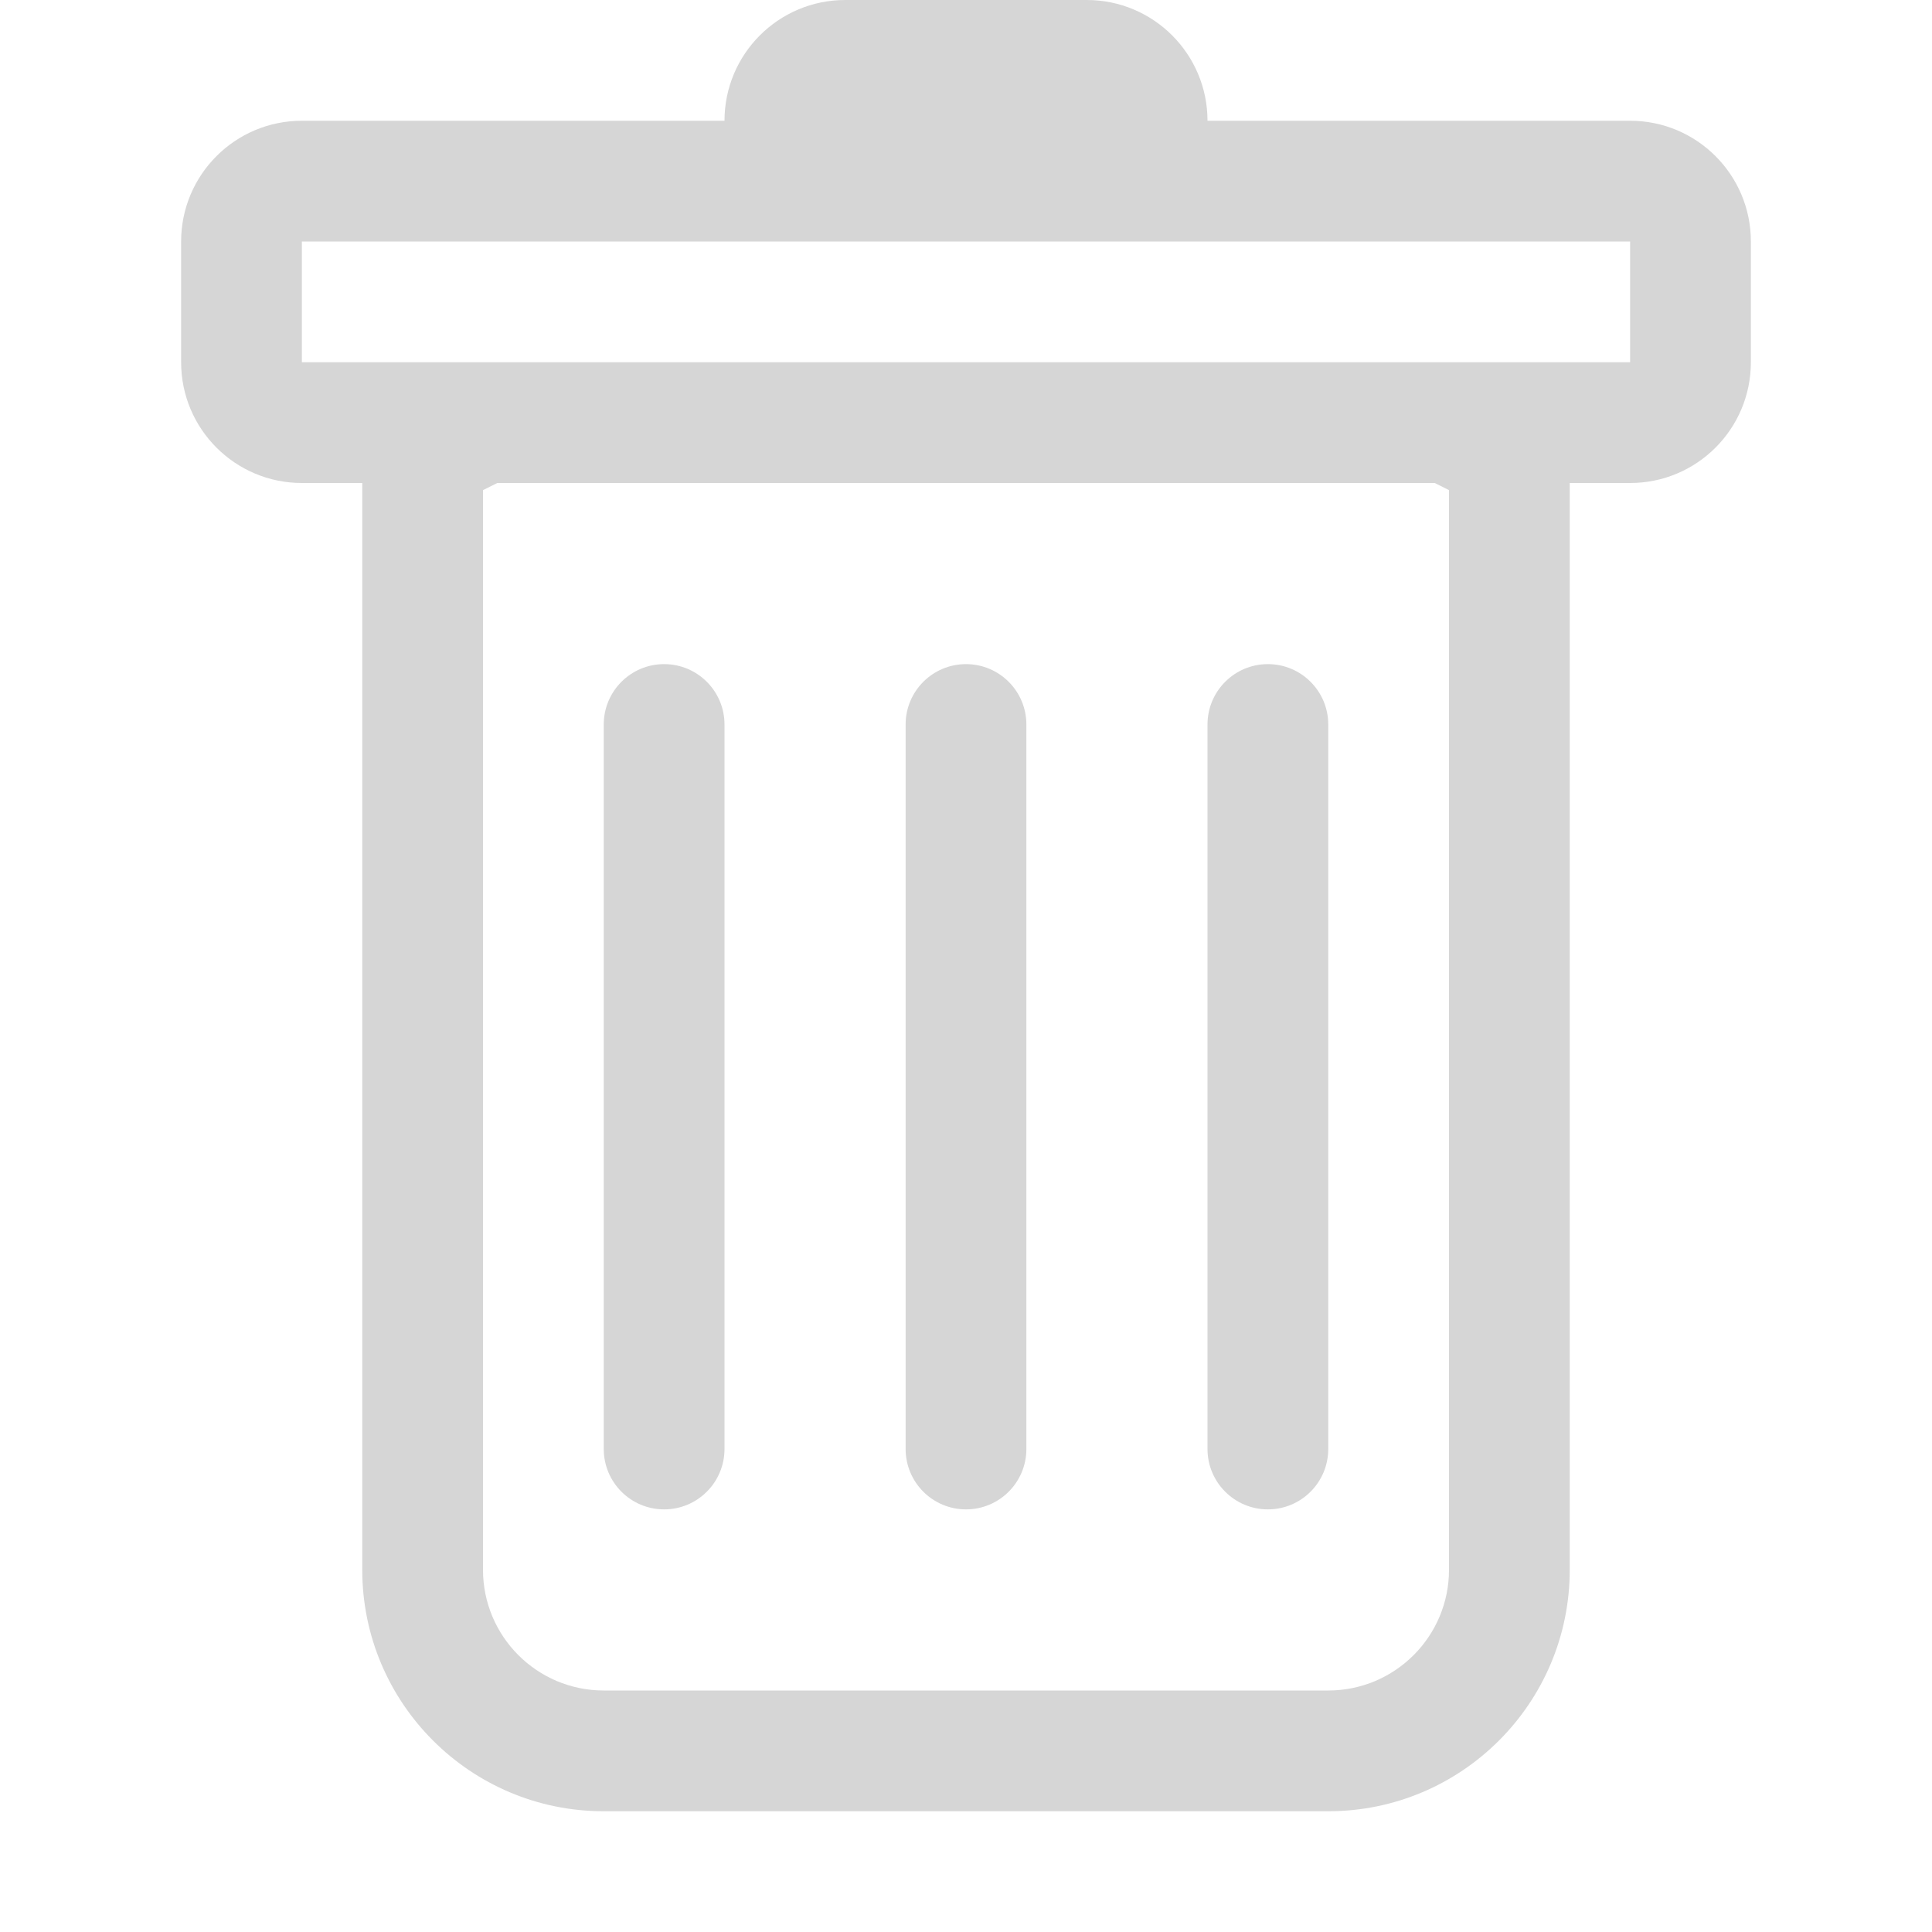
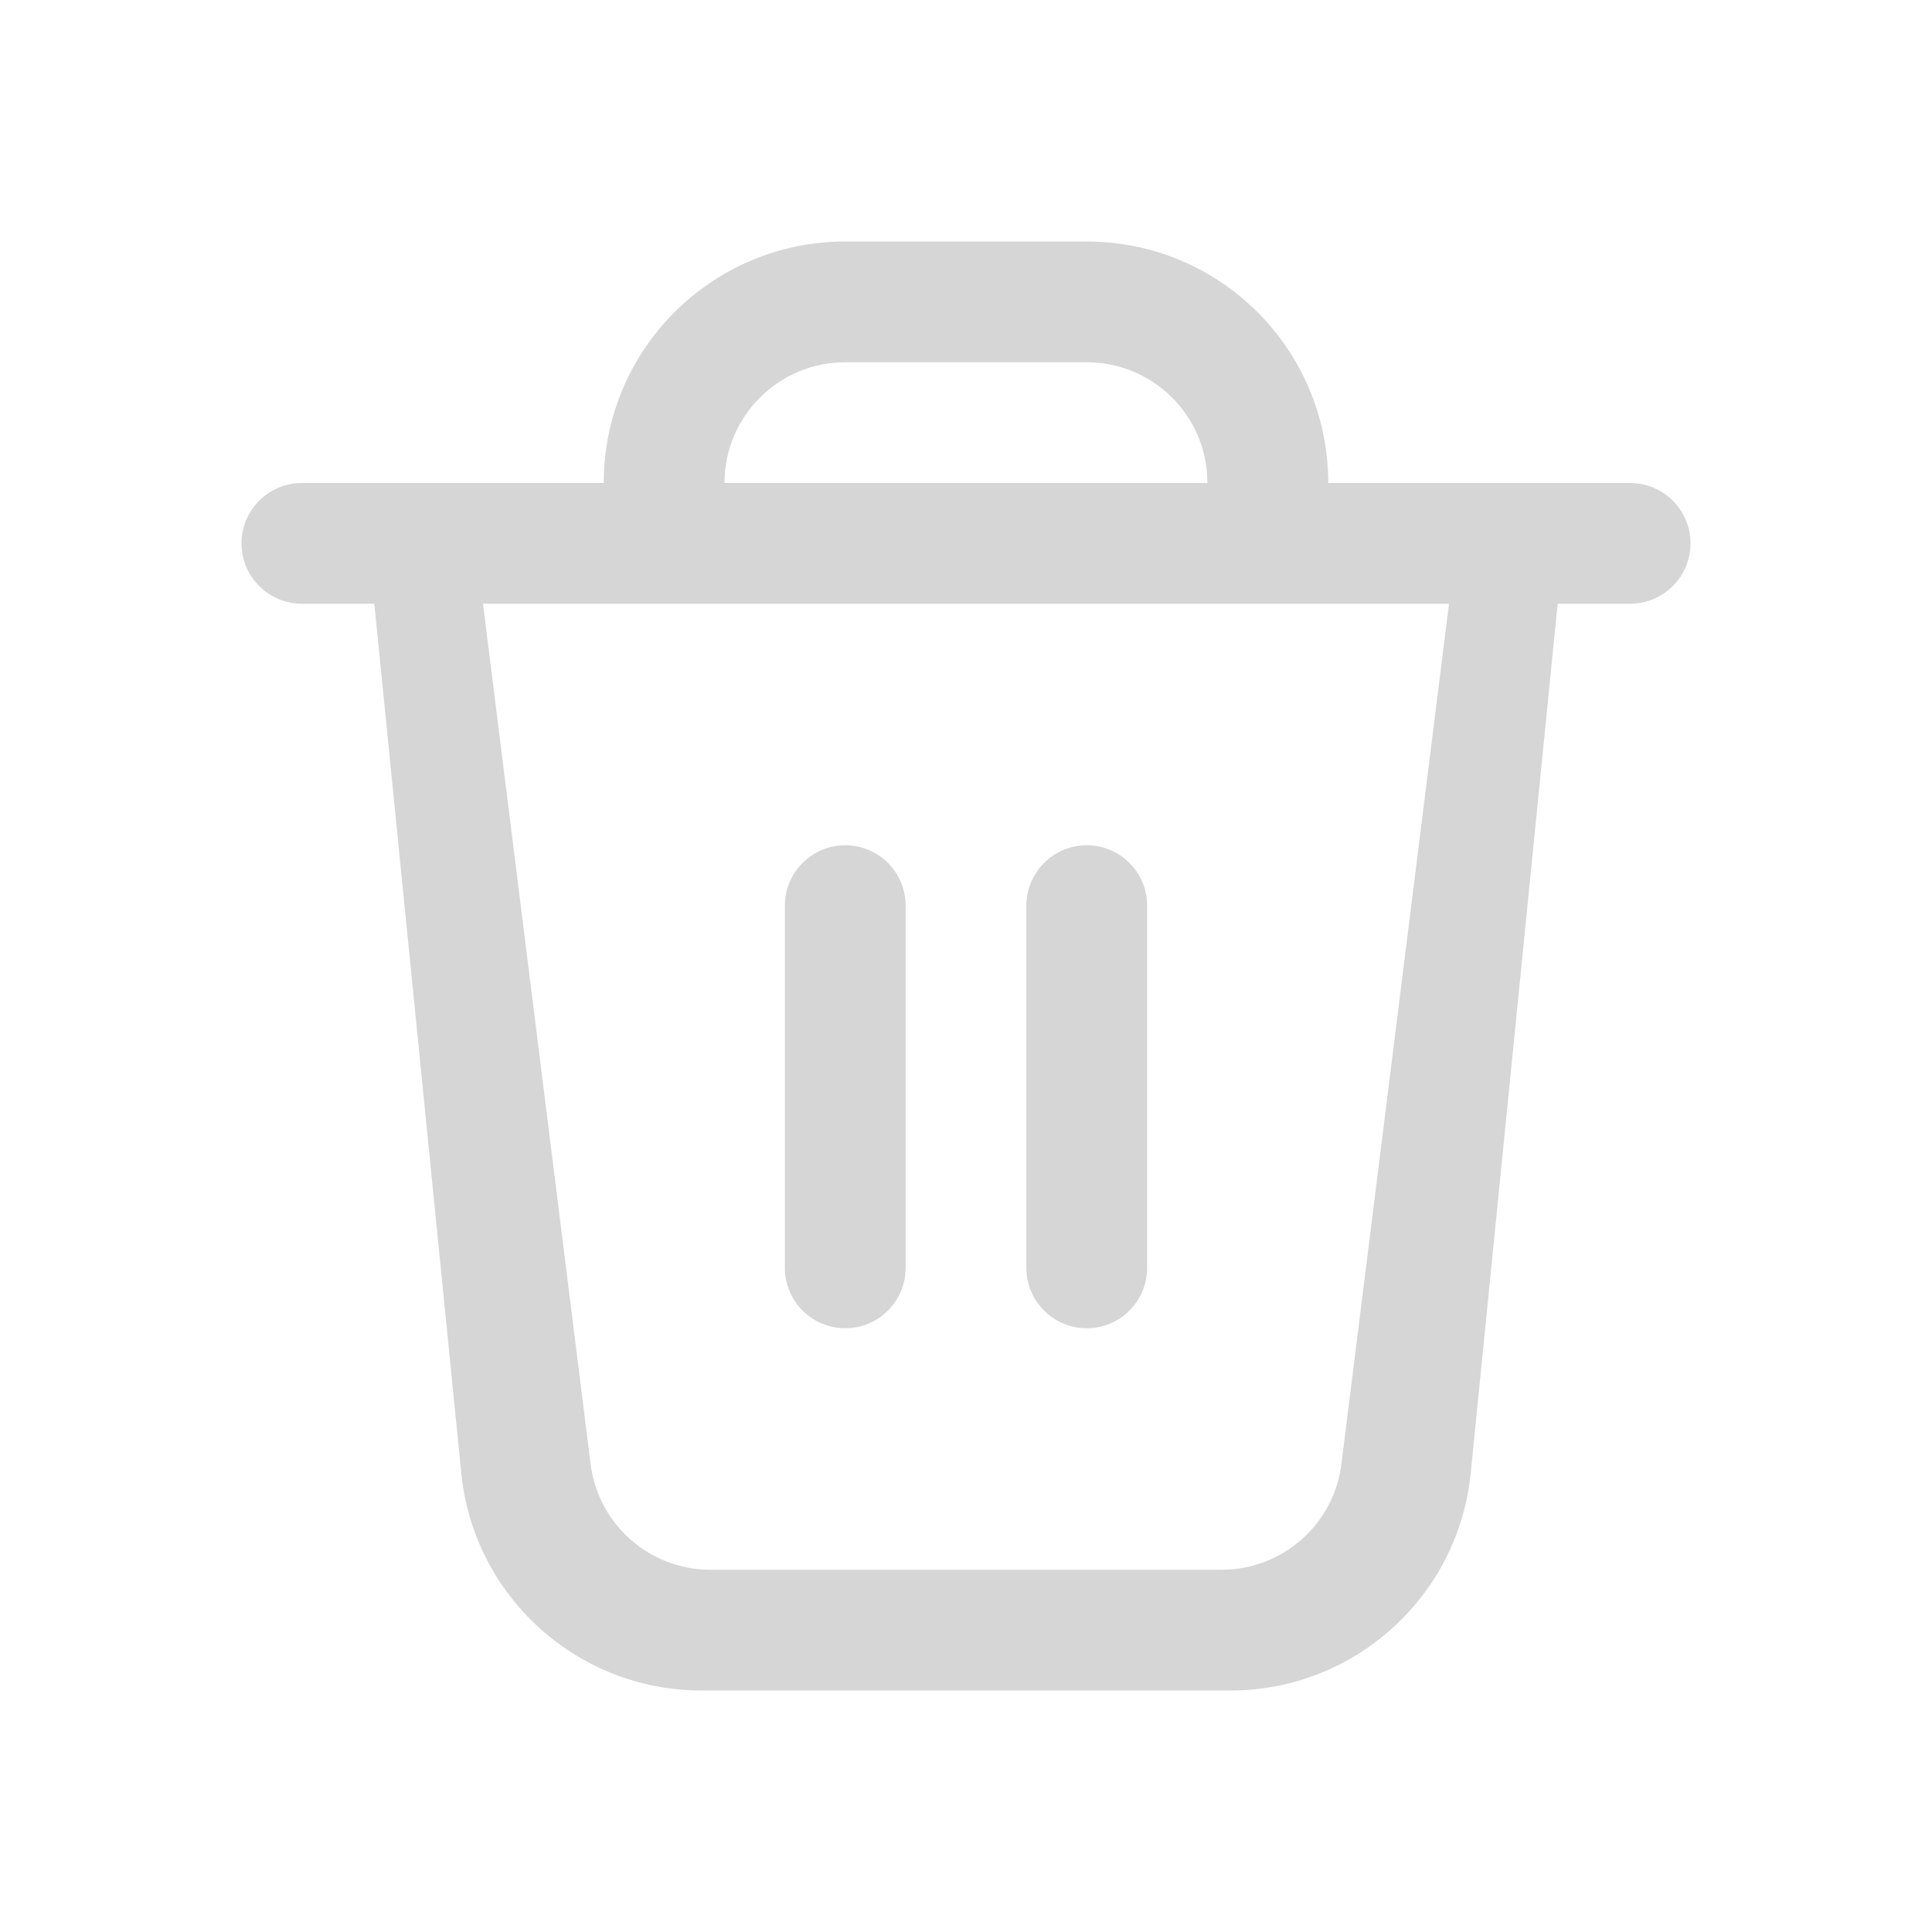
- <svg xmlns="http://www.w3.org/2000/svg" width="16" height="16" fill="currentColor" class="bi bi-trash" viewBox="0 0 16 16">
-   <path fill="#d6d6d6" d="M5.5 5.5A.5.5 0 0 1 6 6v6a.5.5 0 0 1-1 0V6a.5.5 0 0 1 .5-.5Zm2.5 0a.5.5 0 0 1 .5.5v6a.5.5 0 0 1-1 0V6a.5.5 0 0 1 .5-.5Zm3 .5a.5.5 0 0 0-1 0v6a.5.5 0 0 0 1 0V6Z" />
-   <path fill="#d6d6d6" d="M14.5 3a1 1 0 0 1-1 1H13v9a2 2 0 0 1-2 2H5a2 2 0 0 1-2-2V4h-.5a1 1 0 0 1-1-1V2a1 1 0 0 1 1-1H6a1 1 0 0 1 1-1h2a1 1 0 0 1 1 1h3.5a1 1 0 0 1 1 1v1ZM4.118 4 4 4.059V13a1 1 0 0 0 1 1h6a1 1 0 0 0 1-1V4.059L11.882 4H4.118ZM2.5 3h11V2h-11v1Z" />
+ <svg xmlns="http://www.w3.org/2000/svg" height="16" viewBox="0 0 16 16" width="16">
+   <path d="m9 2c1.105 0 2 .895 2 2h2.5c.276 0 .5.224.5.5s-.224.5-.5.5h-.6l-.72 7.199c-.102 1.022-.963 1.801-1.99 1.801h-4.38c-1.028 0-1.888-.779-1.99-1.801l-.72-7.199h-.6c-.276 0-.5-.224-.5-.5s.224-.5.5-.5h2.5c0-1.105.895-2 2-2zm3 3h-8l.891 7.124c.063.5.488.876.992.876h4.234c.504 0 .93-.376.992-.876zm-5 2c.276 0 .5.224.5.5v3c0 .276-.224.5-.5.5s-.5-.224-.5-.5v-3c0-.276.224-.5.5-.5zm2 0c.276 0 .5.224.5.5v3c0 .276-.224.5-.5.5s-.5-.224-.5-.5v-3c0-.276.224-.5.5-.5zm0-4h-2c-.552 0-1 .448-1 1h4l-.007-.117c-.058-.497-.48-.883-.993-.883z" fill="#d6d6d6" fill-rule="evenodd" />
</svg>
